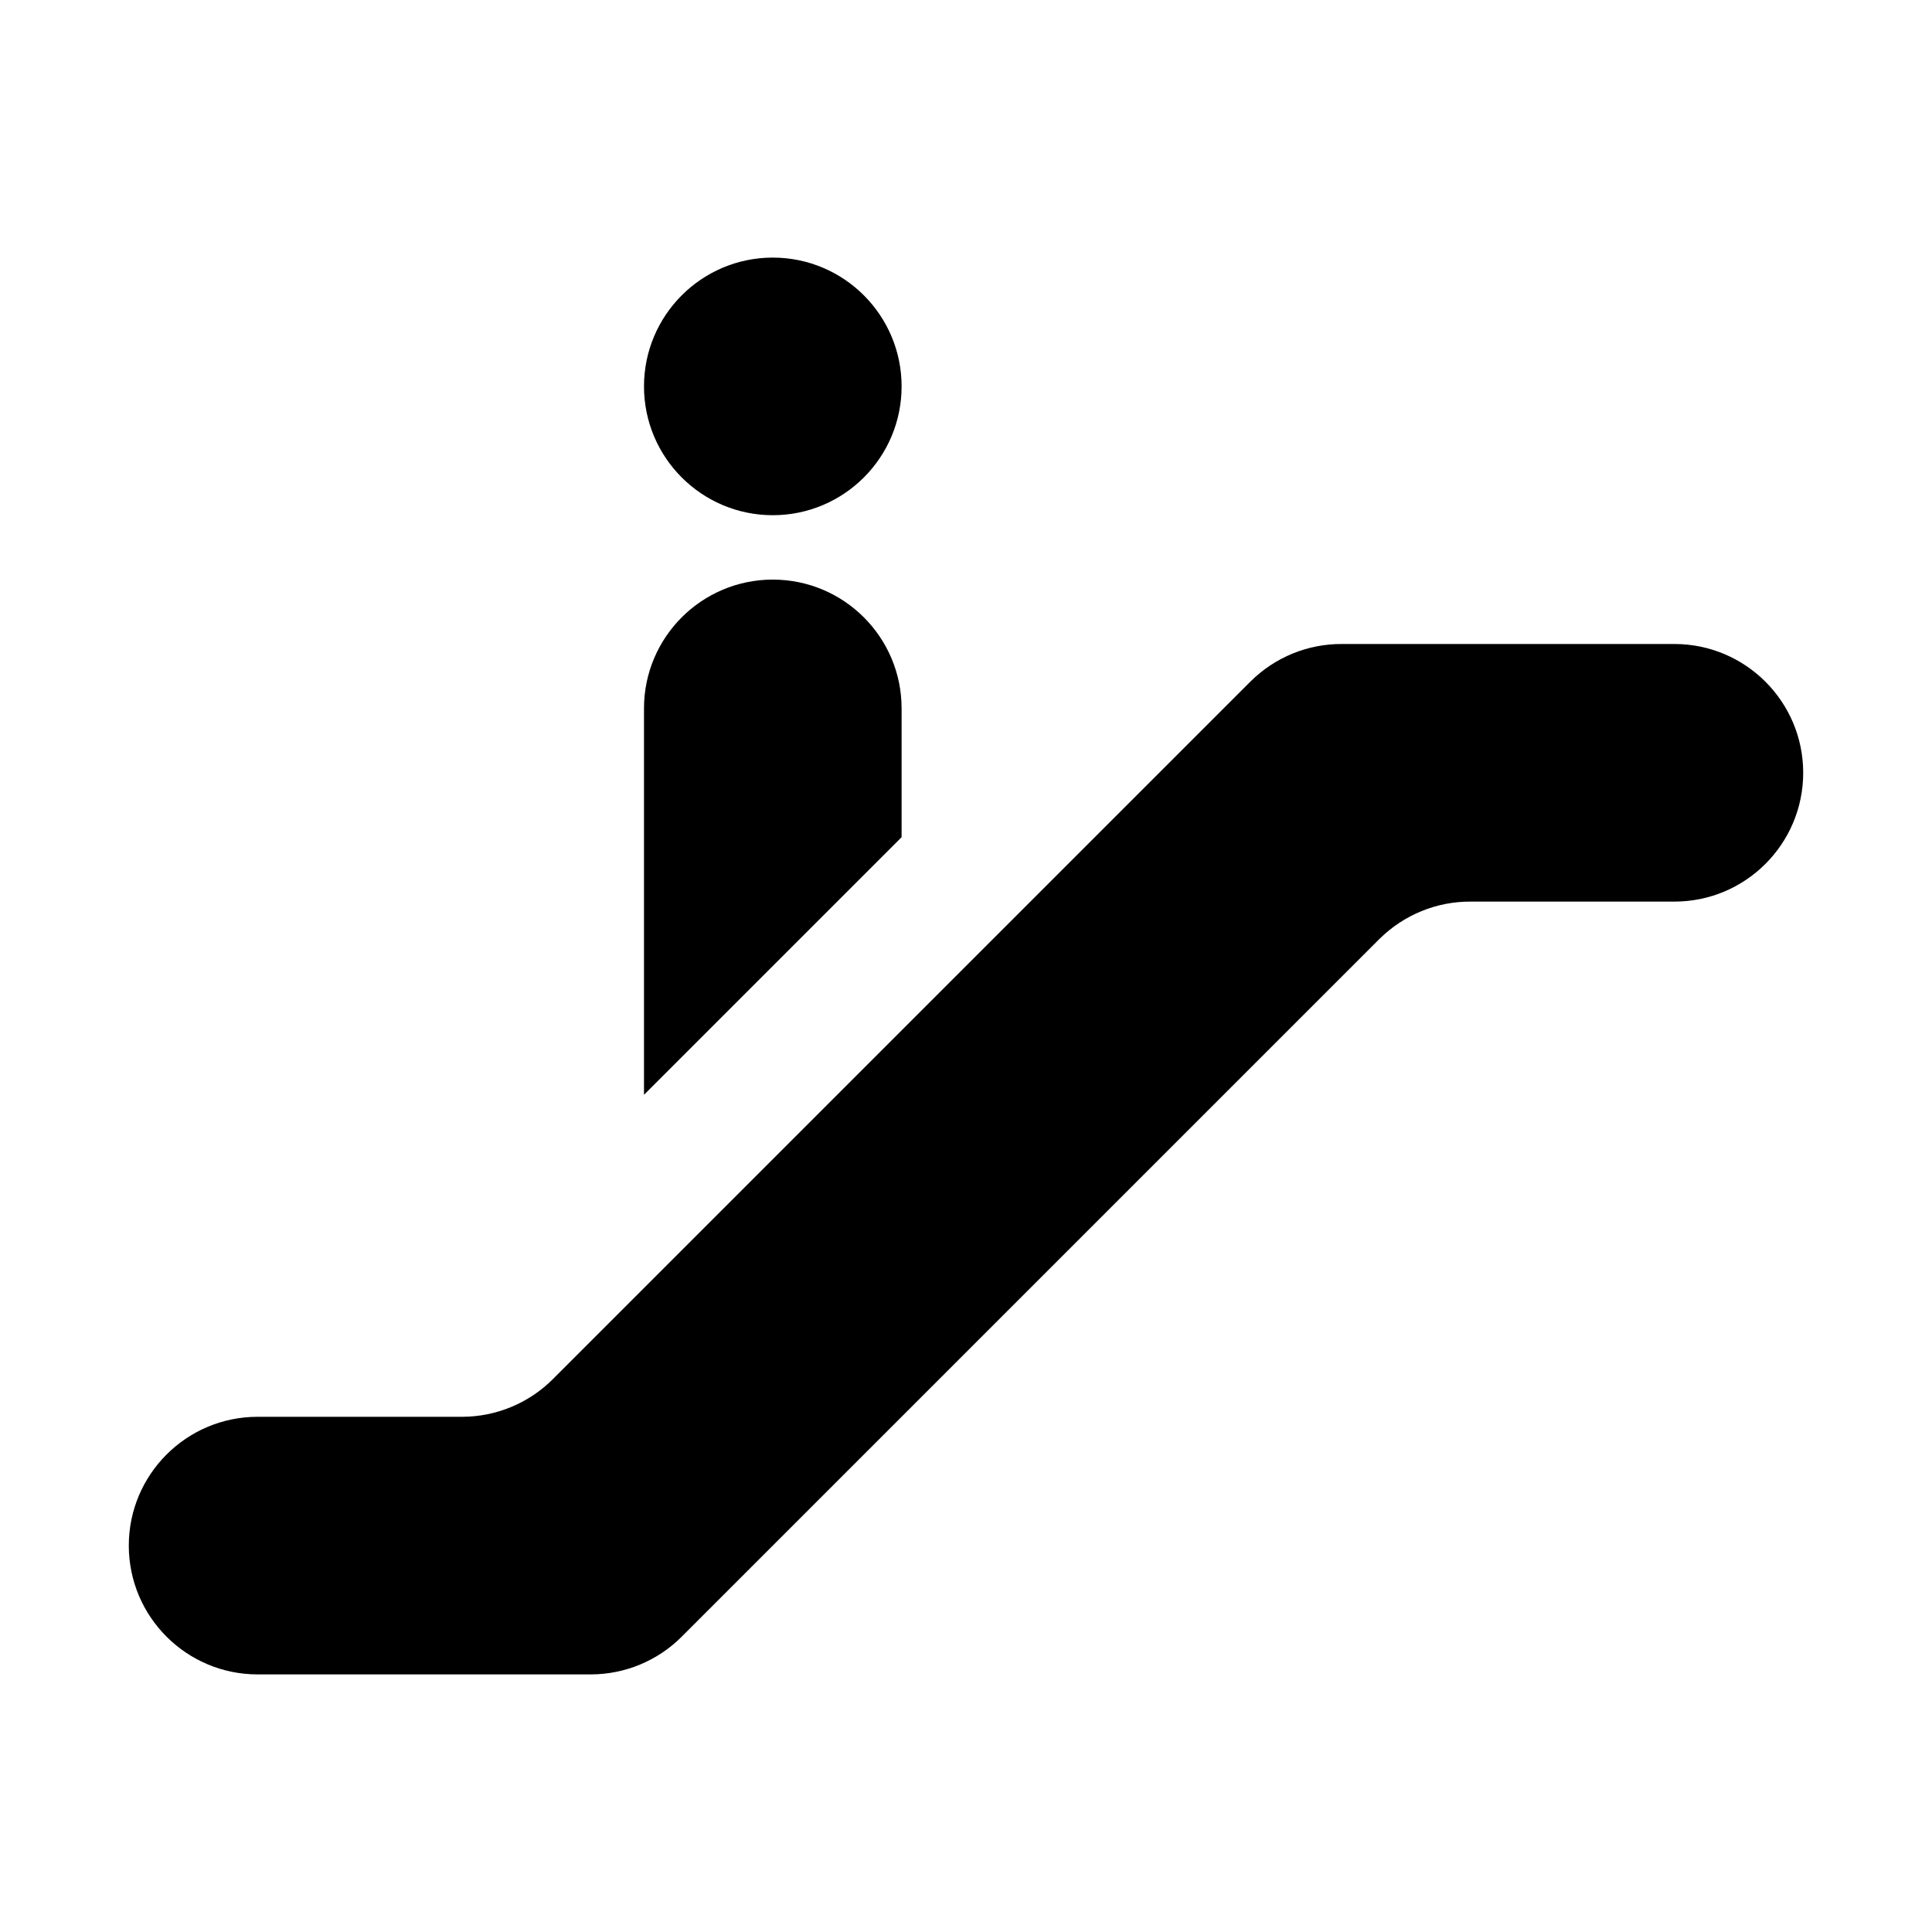
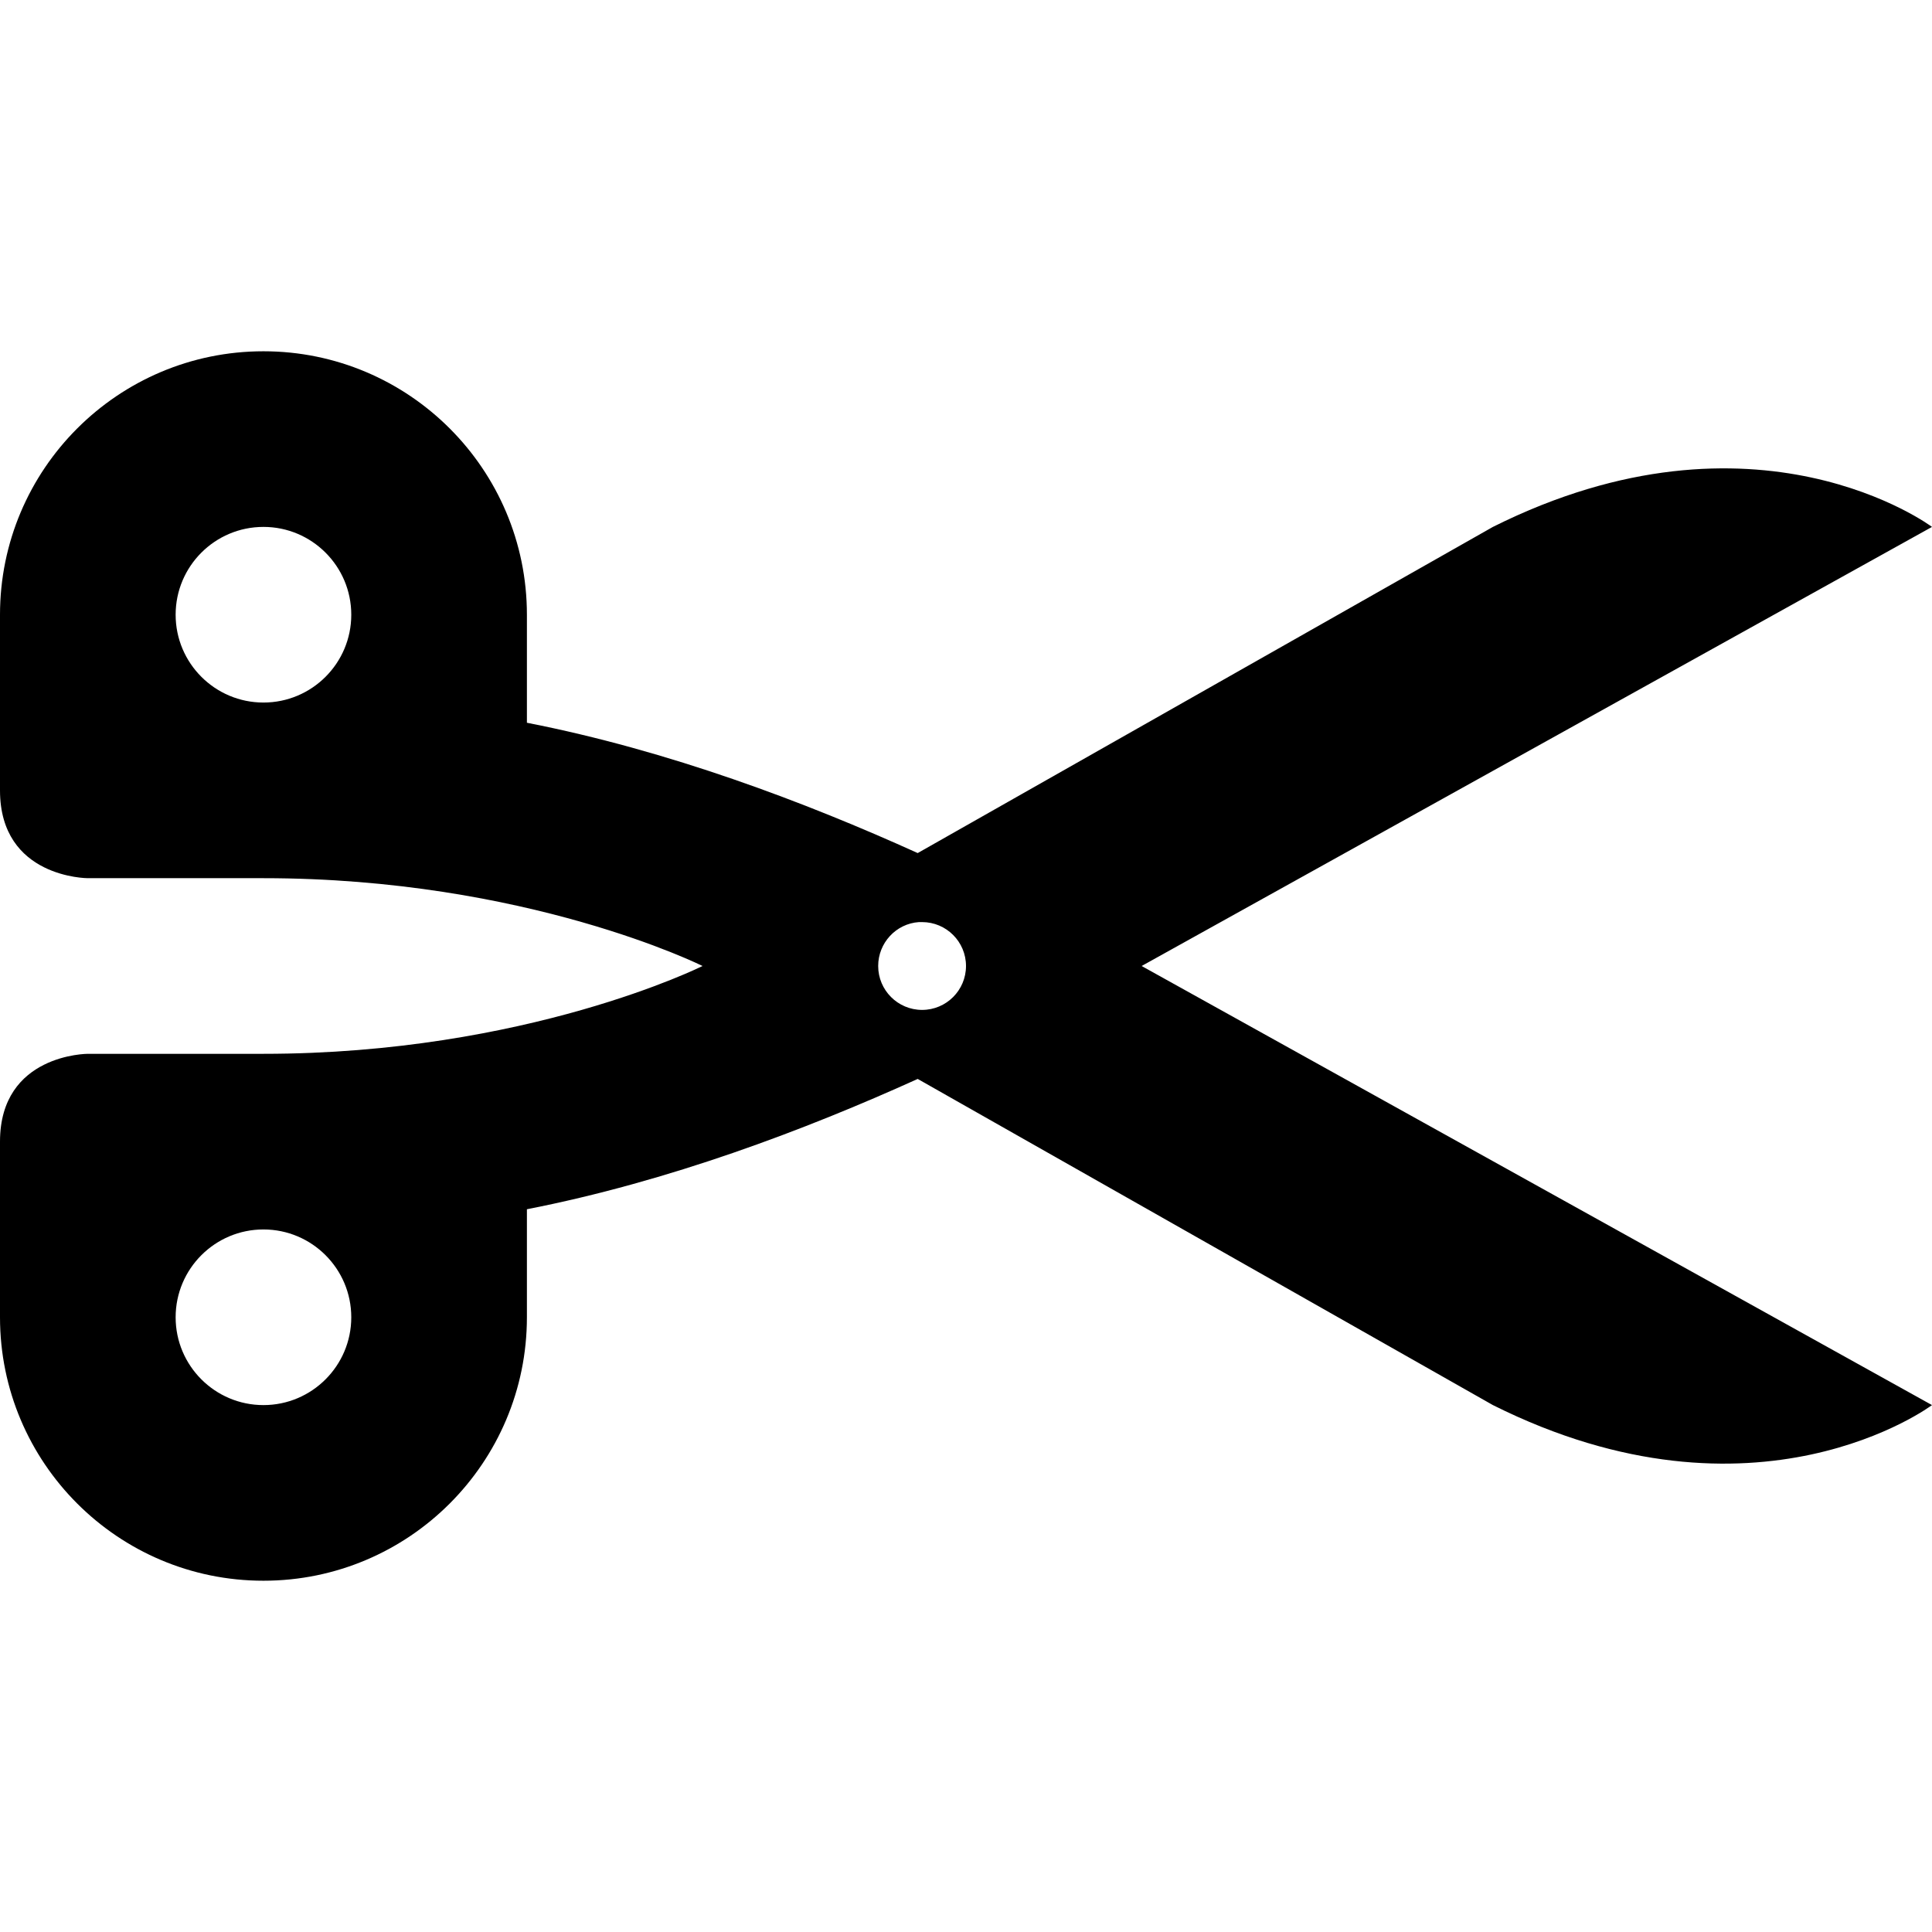
- <svg xmlns="http://www.w3.org/2000/svg" version="1.1" id="entrance-15" width="15px" height="15px" viewBox="0 0 15 15">
-   <path d="M7,6.5v-1c0-0.552-0.448-1-1-1s-1,0.448-1,1v3L7,6.5z M4.65,10.56L5,3c0-0.552,0.448-1,1-1s1,0.448,1,1S6.552,4,6,4  S5,3.552,5,3L4.65,10.56z" />
-   <path d="M14,6L14,6c0,0.552-0.448,1-1,1h-1.58c-0.266-0.002-0.521,0.103-0.71,0.29l-5.42,5.42  c-0.186,0.185-0.438,0.289-0.7,0.29H2c-0.552,0-1-0.448-1-1l0,0c0-0.552,0.448-1,1-1h1.59  c0.262-0.001,0.514-0.105,0.7-0.29l5.42-5.42C9.899,5.103,10.154,4.998,10.42,5H13C13.552,5,14,5.448,14,6z" />
+ <svg xmlns="http://www.w3.org/2000/svg" version="1.1" id="hairdresser-11" width="11px" height="11px" viewBox="0 0 11 11">
+   <path id="path6232" d="M1.5,2C0.672,2,0,2.672,0,3.5v1C0,5,0.5,5,0.5,5h1C3,5,4,5.5,4,5.5S3,6,1.5,6h-1C0.5,6,0,6,0,6.5v1  C0,8.328,0.672,9,1.5,9S3,8.328,3,7.5V6.885C3.808,6.727,4.587,6.432,5.225,6.143L8.5,8C10,8.75,11,8,11,8L6.5,5.5L11,3  c0,0-1-0.75-2.5,0L5.225,4.857C4.587,4.568,3.808,4.273,3,4.115V3.504C3,3.503,3,3.501,3,3.5C3,2.672,2.328,2,1.5,2z   M1.5,3C1.776,3,2,3.224,2,3.5S1.776,4,1.5,4S1,3.776,1,3.5S1.224,3,1.5,3z M5.232,5.25c0.006-0,0.012-0,0.018,0  c0.138,0,0.25,0.112,0.25,0.25S5.388,5.75,5.25,5.75S5,5.638,5,5.5C5,5.369,5.101,5.259,5.232,5.25z M1.5,7  C1.776,7,2,7.224,2,7.5S1.776,8,1.5,8S1,7.776,1,7.5S1.224,7,1.5,7z" />
</svg>
